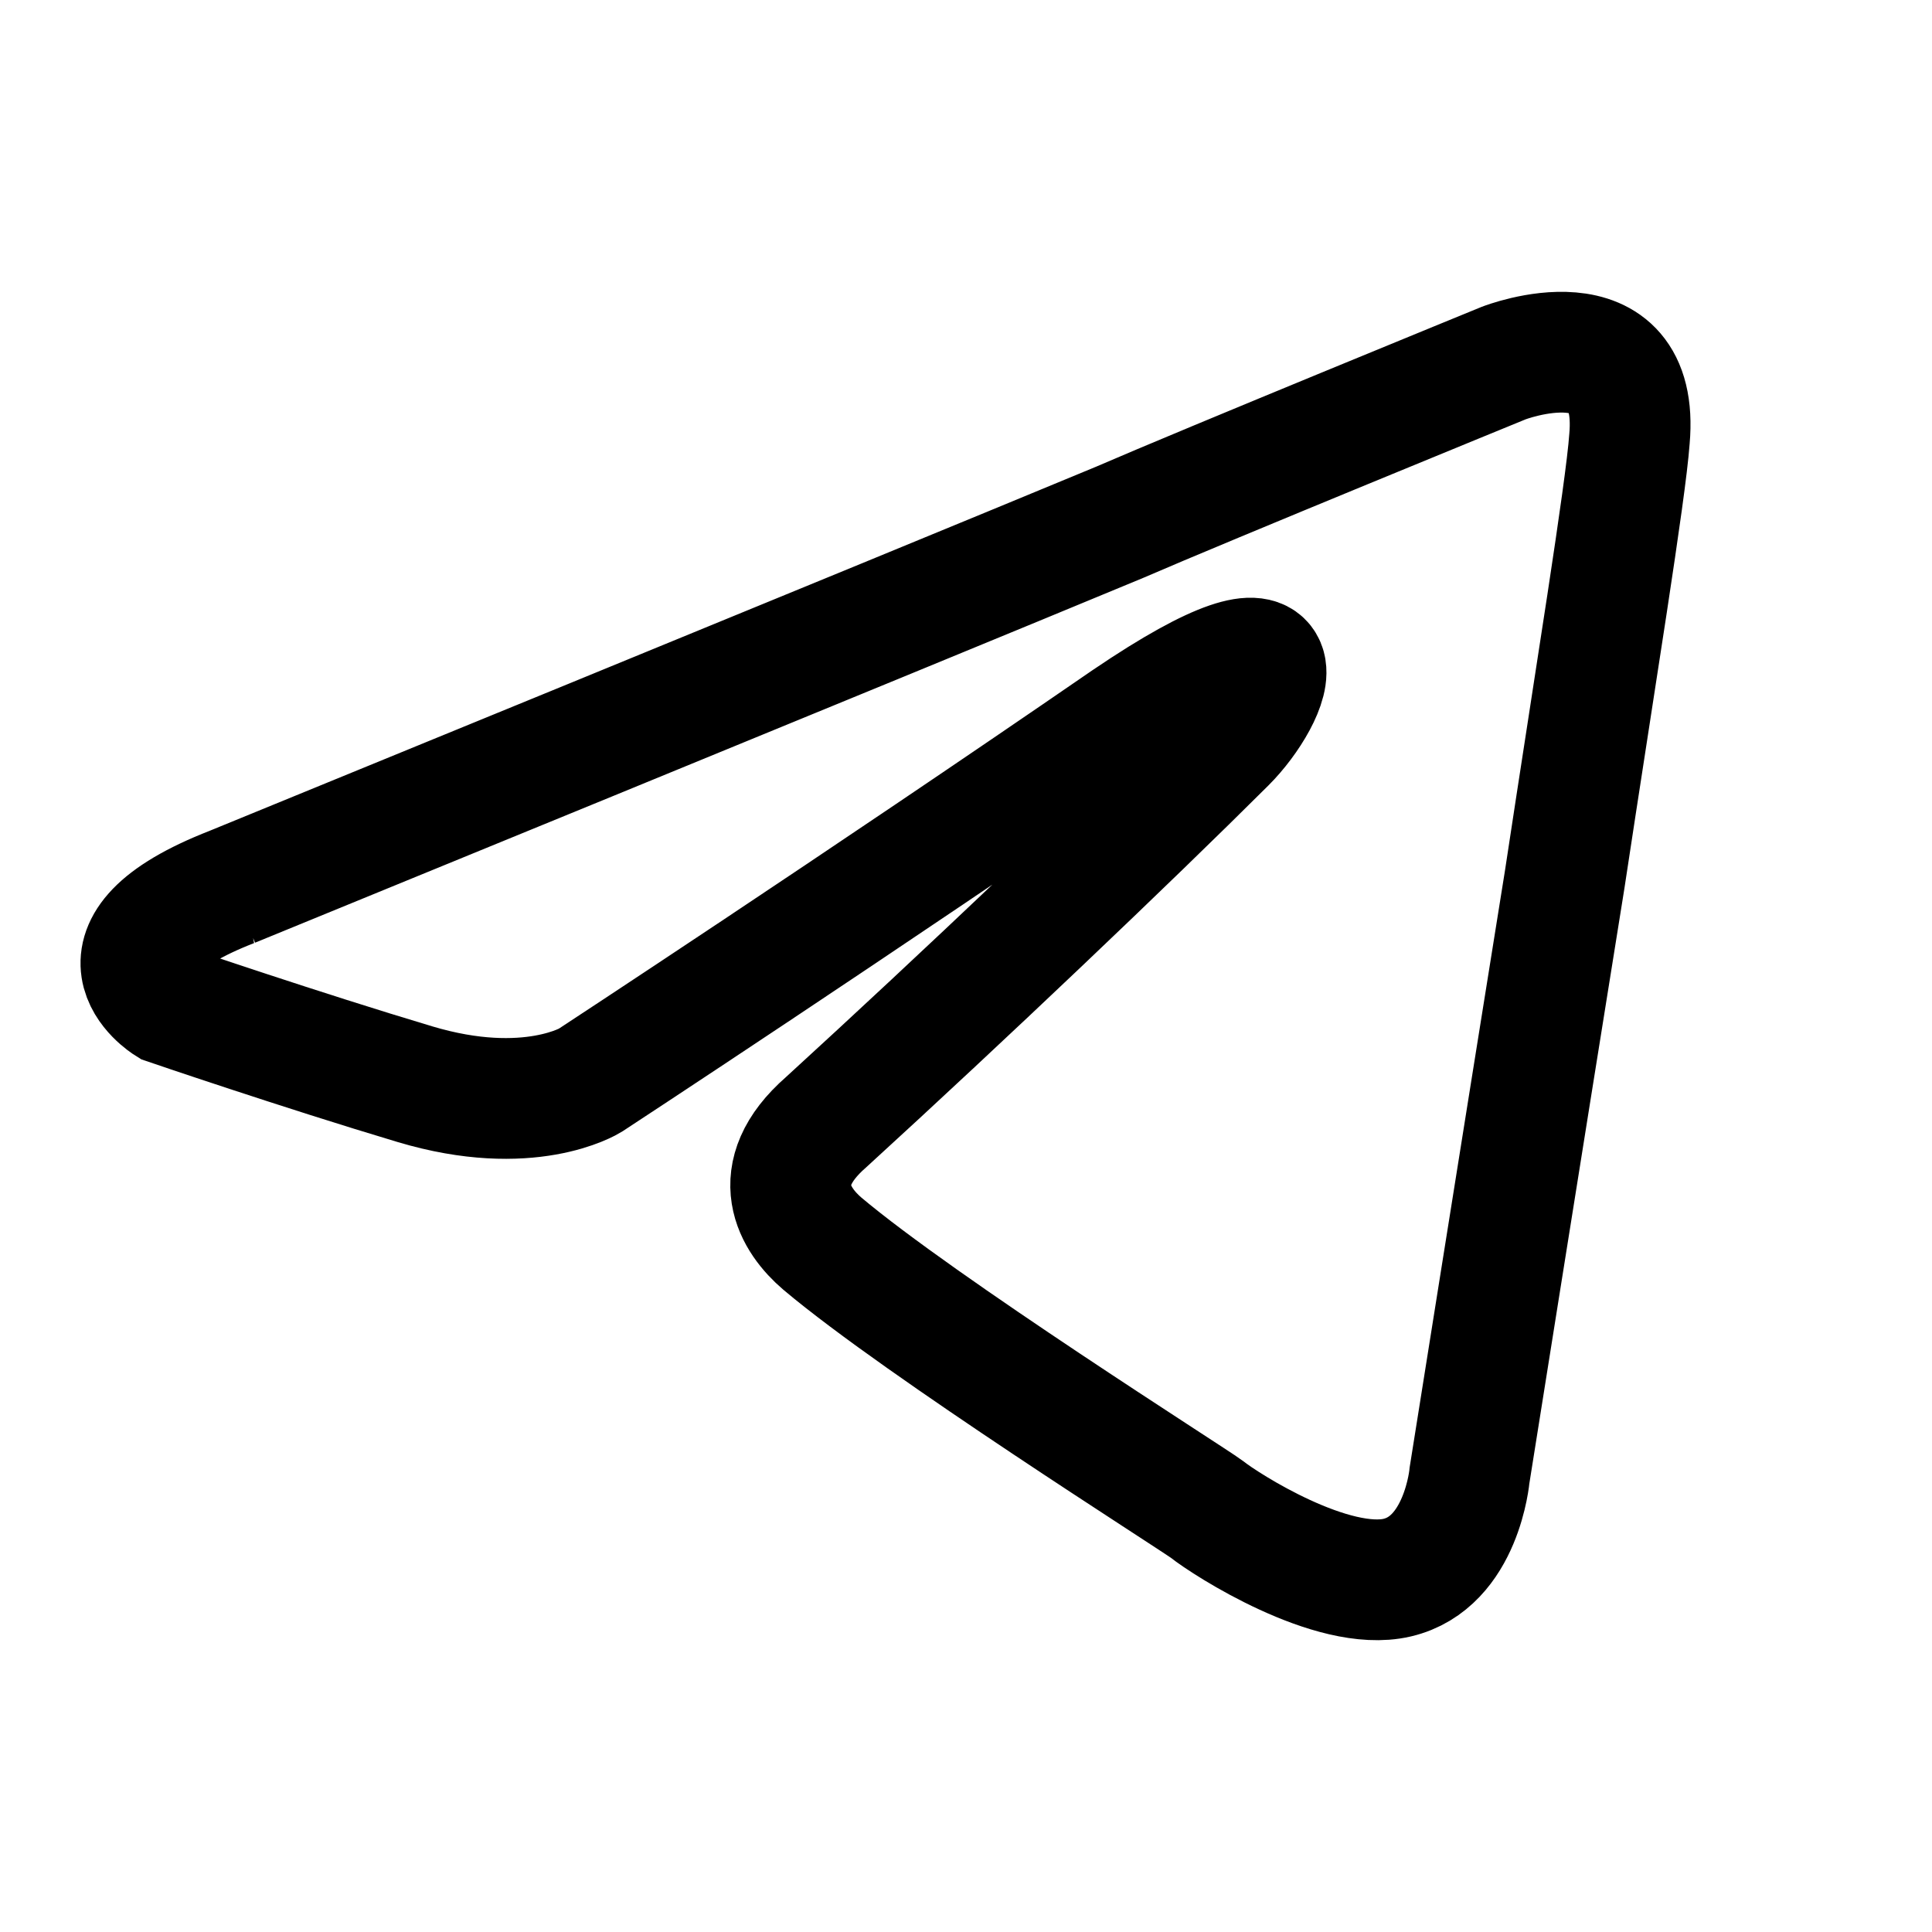
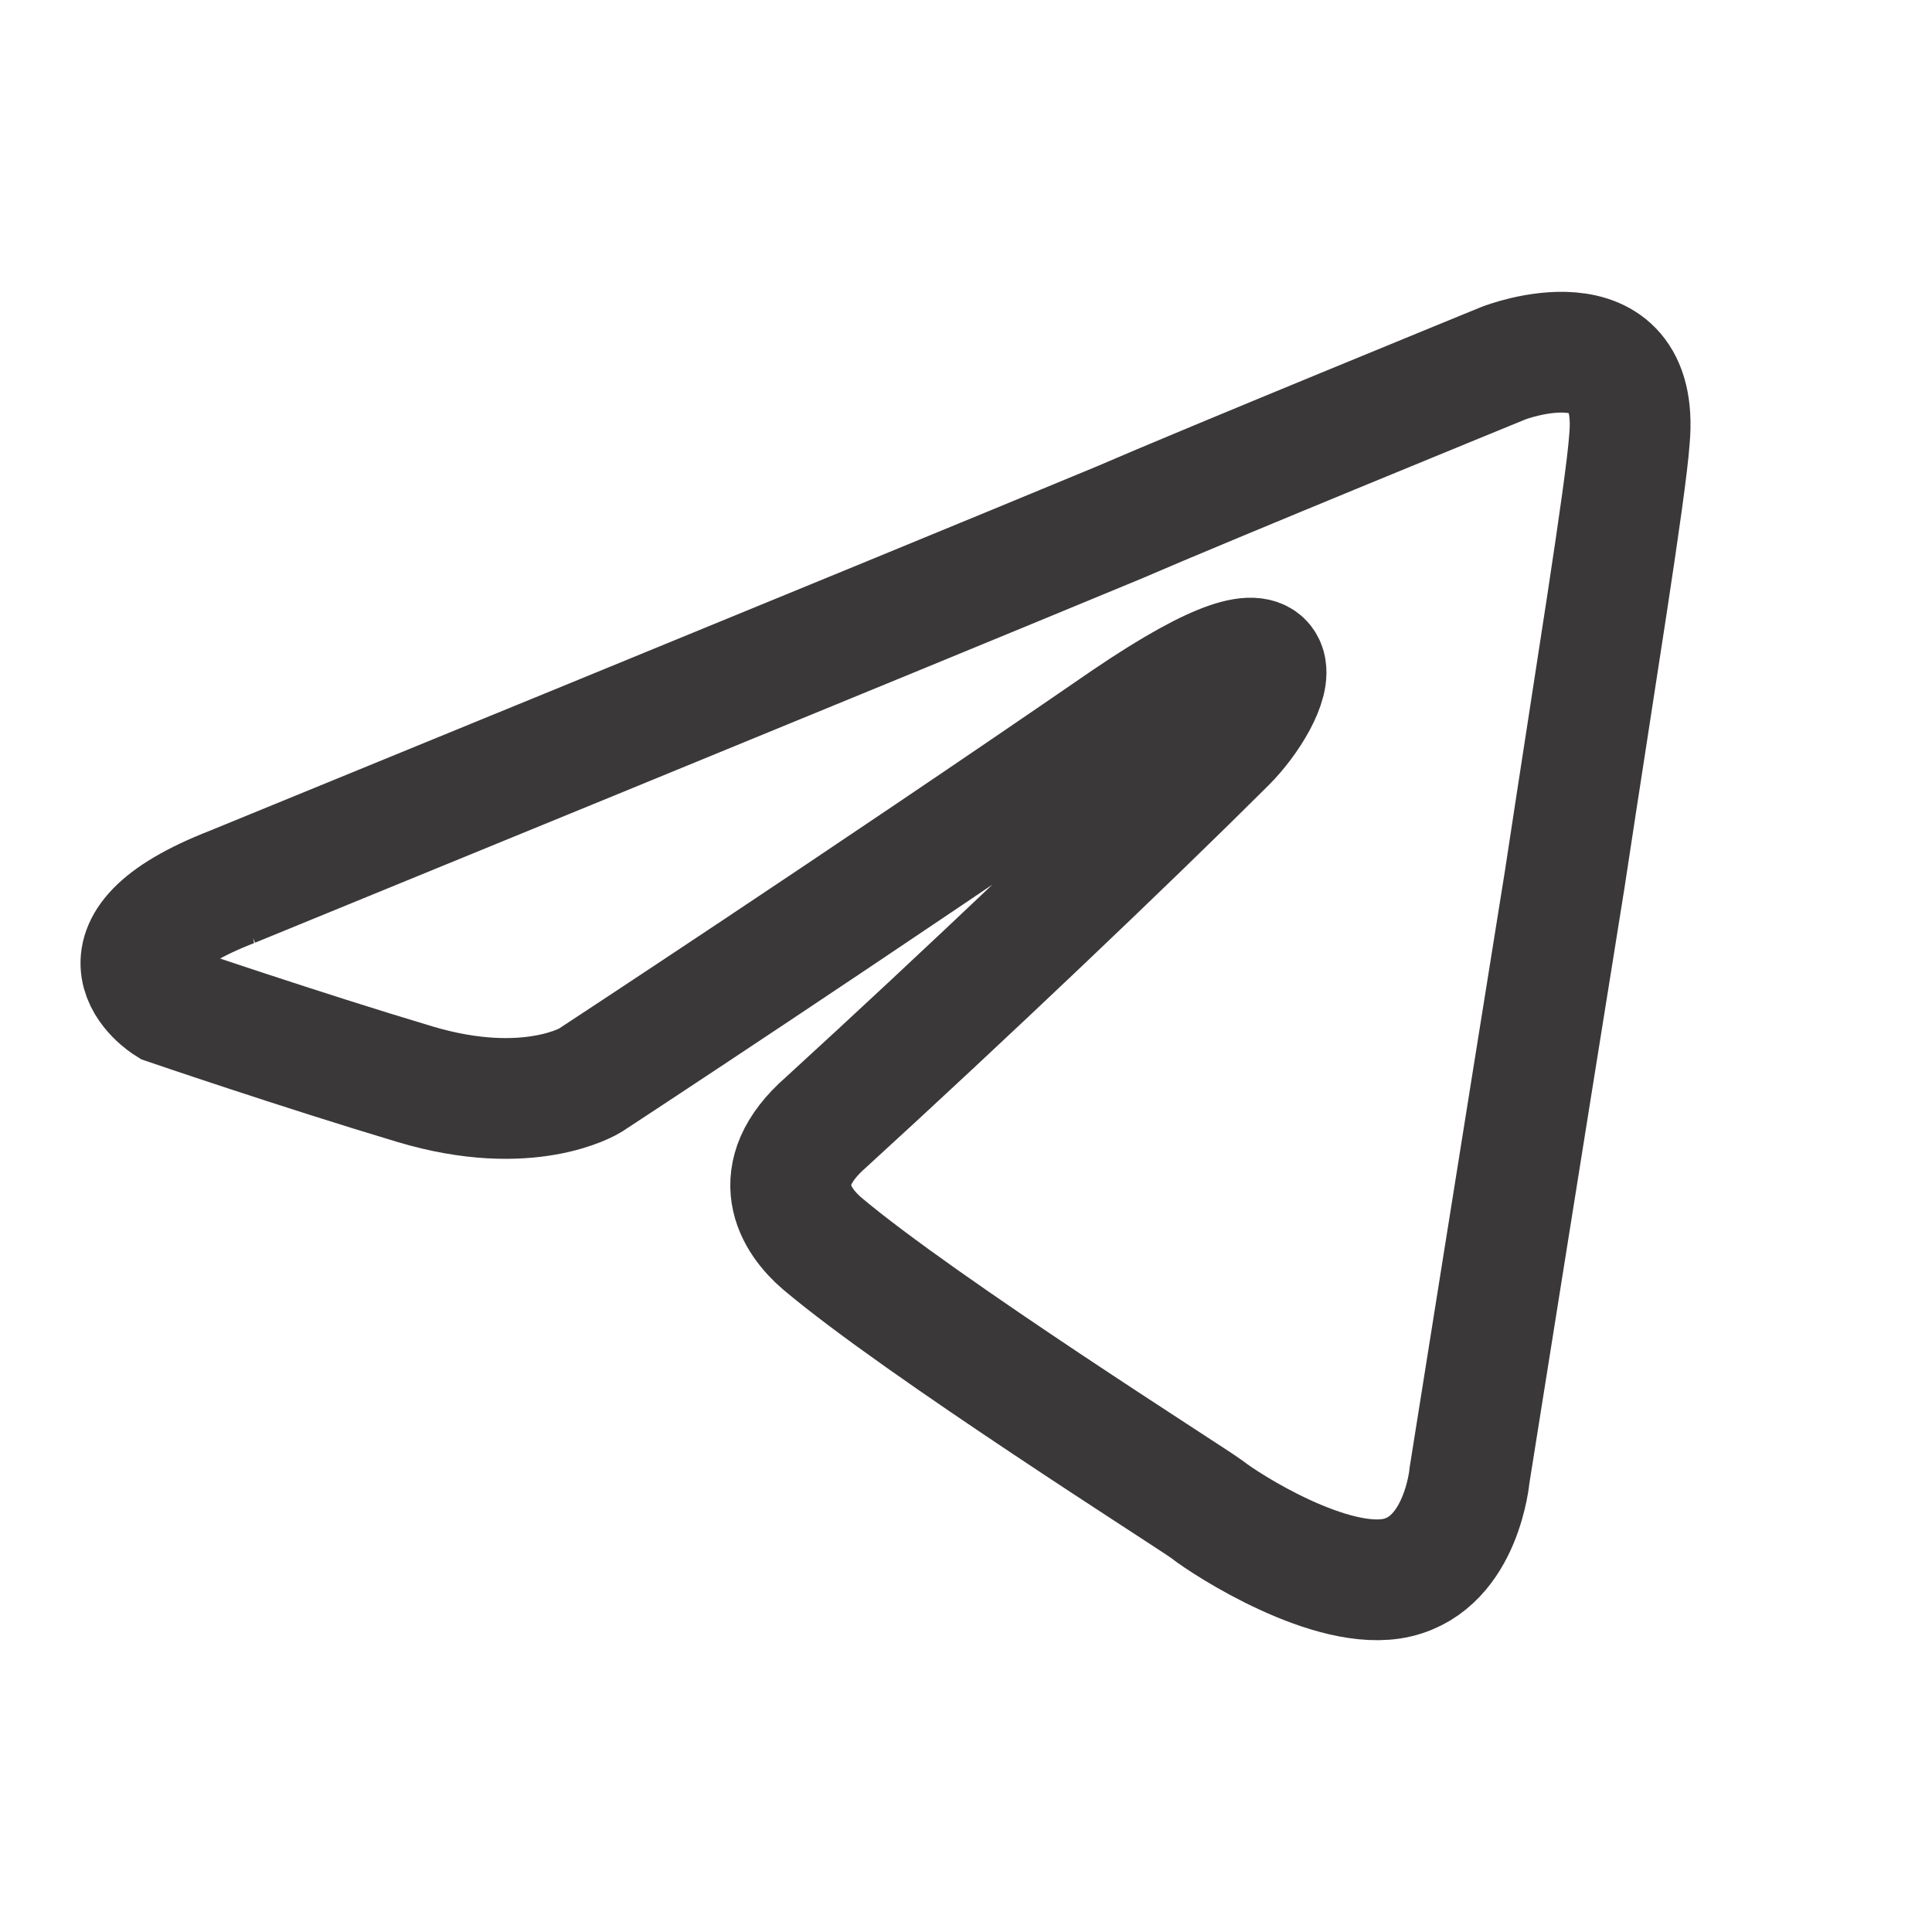
- <svg xmlns="http://www.w3.org/2000/svg" width="800px" height="800px" viewBox="0 0 192 192" fill="none">
-   <path stroke="#000000" stroke-width="12" d="M23.073 88.132s65.458-26.782 88.16-36.212c8.702-3.772 38.215-15.843 38.215-15.843s13.621-5.28 12.486 7.544c-.379 5.281-3.406 23.764-6.433 43.756-4.54 28.291-9.459 59.221-9.459 59.221s-.756 8.676-7.188 10.185c-6.433 1.509-17.027-5.281-18.919-6.79-1.513-1.132-28.377-18.106-38.214-26.404-2.649-2.263-5.676-6.79.378-12.071 13.621-12.447 29.891-27.913 39.728-37.72 4.54-4.527 9.081-15.089-9.837-2.264-26.864 18.483-53.35 35.835-53.35 35.835s-6.053 3.772-17.404.377c-11.351-3.395-24.594-7.921-24.594-7.921s-9.08-5.659 6.433-11.693Z" />
+ <svg xmlns="http://www.w3.org/2000/svg" viewBox="0 0 192 192" fill="none">
+   <path stroke="#3a3838" stroke-width="12" d="M23.073 88.132s65.458-26.782 88.16-36.212c8.702-3.772 38.215-15.843 38.215-15.843s13.621-5.28 12.486 7.544c-.379 5.281-3.406 23.764-6.433 43.756-4.54 28.291-9.459 59.221-9.459 59.221s-.756 8.676-7.188 10.185c-6.433 1.509-17.027-5.281-18.919-6.79-1.513-1.132-28.377-18.106-38.214-26.404-2.649-2.263-5.676-6.79.378-12.071 13.621-12.447 29.891-27.913 39.728-37.72 4.54-4.527 9.081-15.089-9.837-2.264-26.864 18.483-53.35 35.835-53.35 35.835s-6.053 3.772-17.404.377c-11.351-3.395-24.594-7.921-24.594-7.921s-9.08-5.659 6.433-11.693Z" />
</svg>
